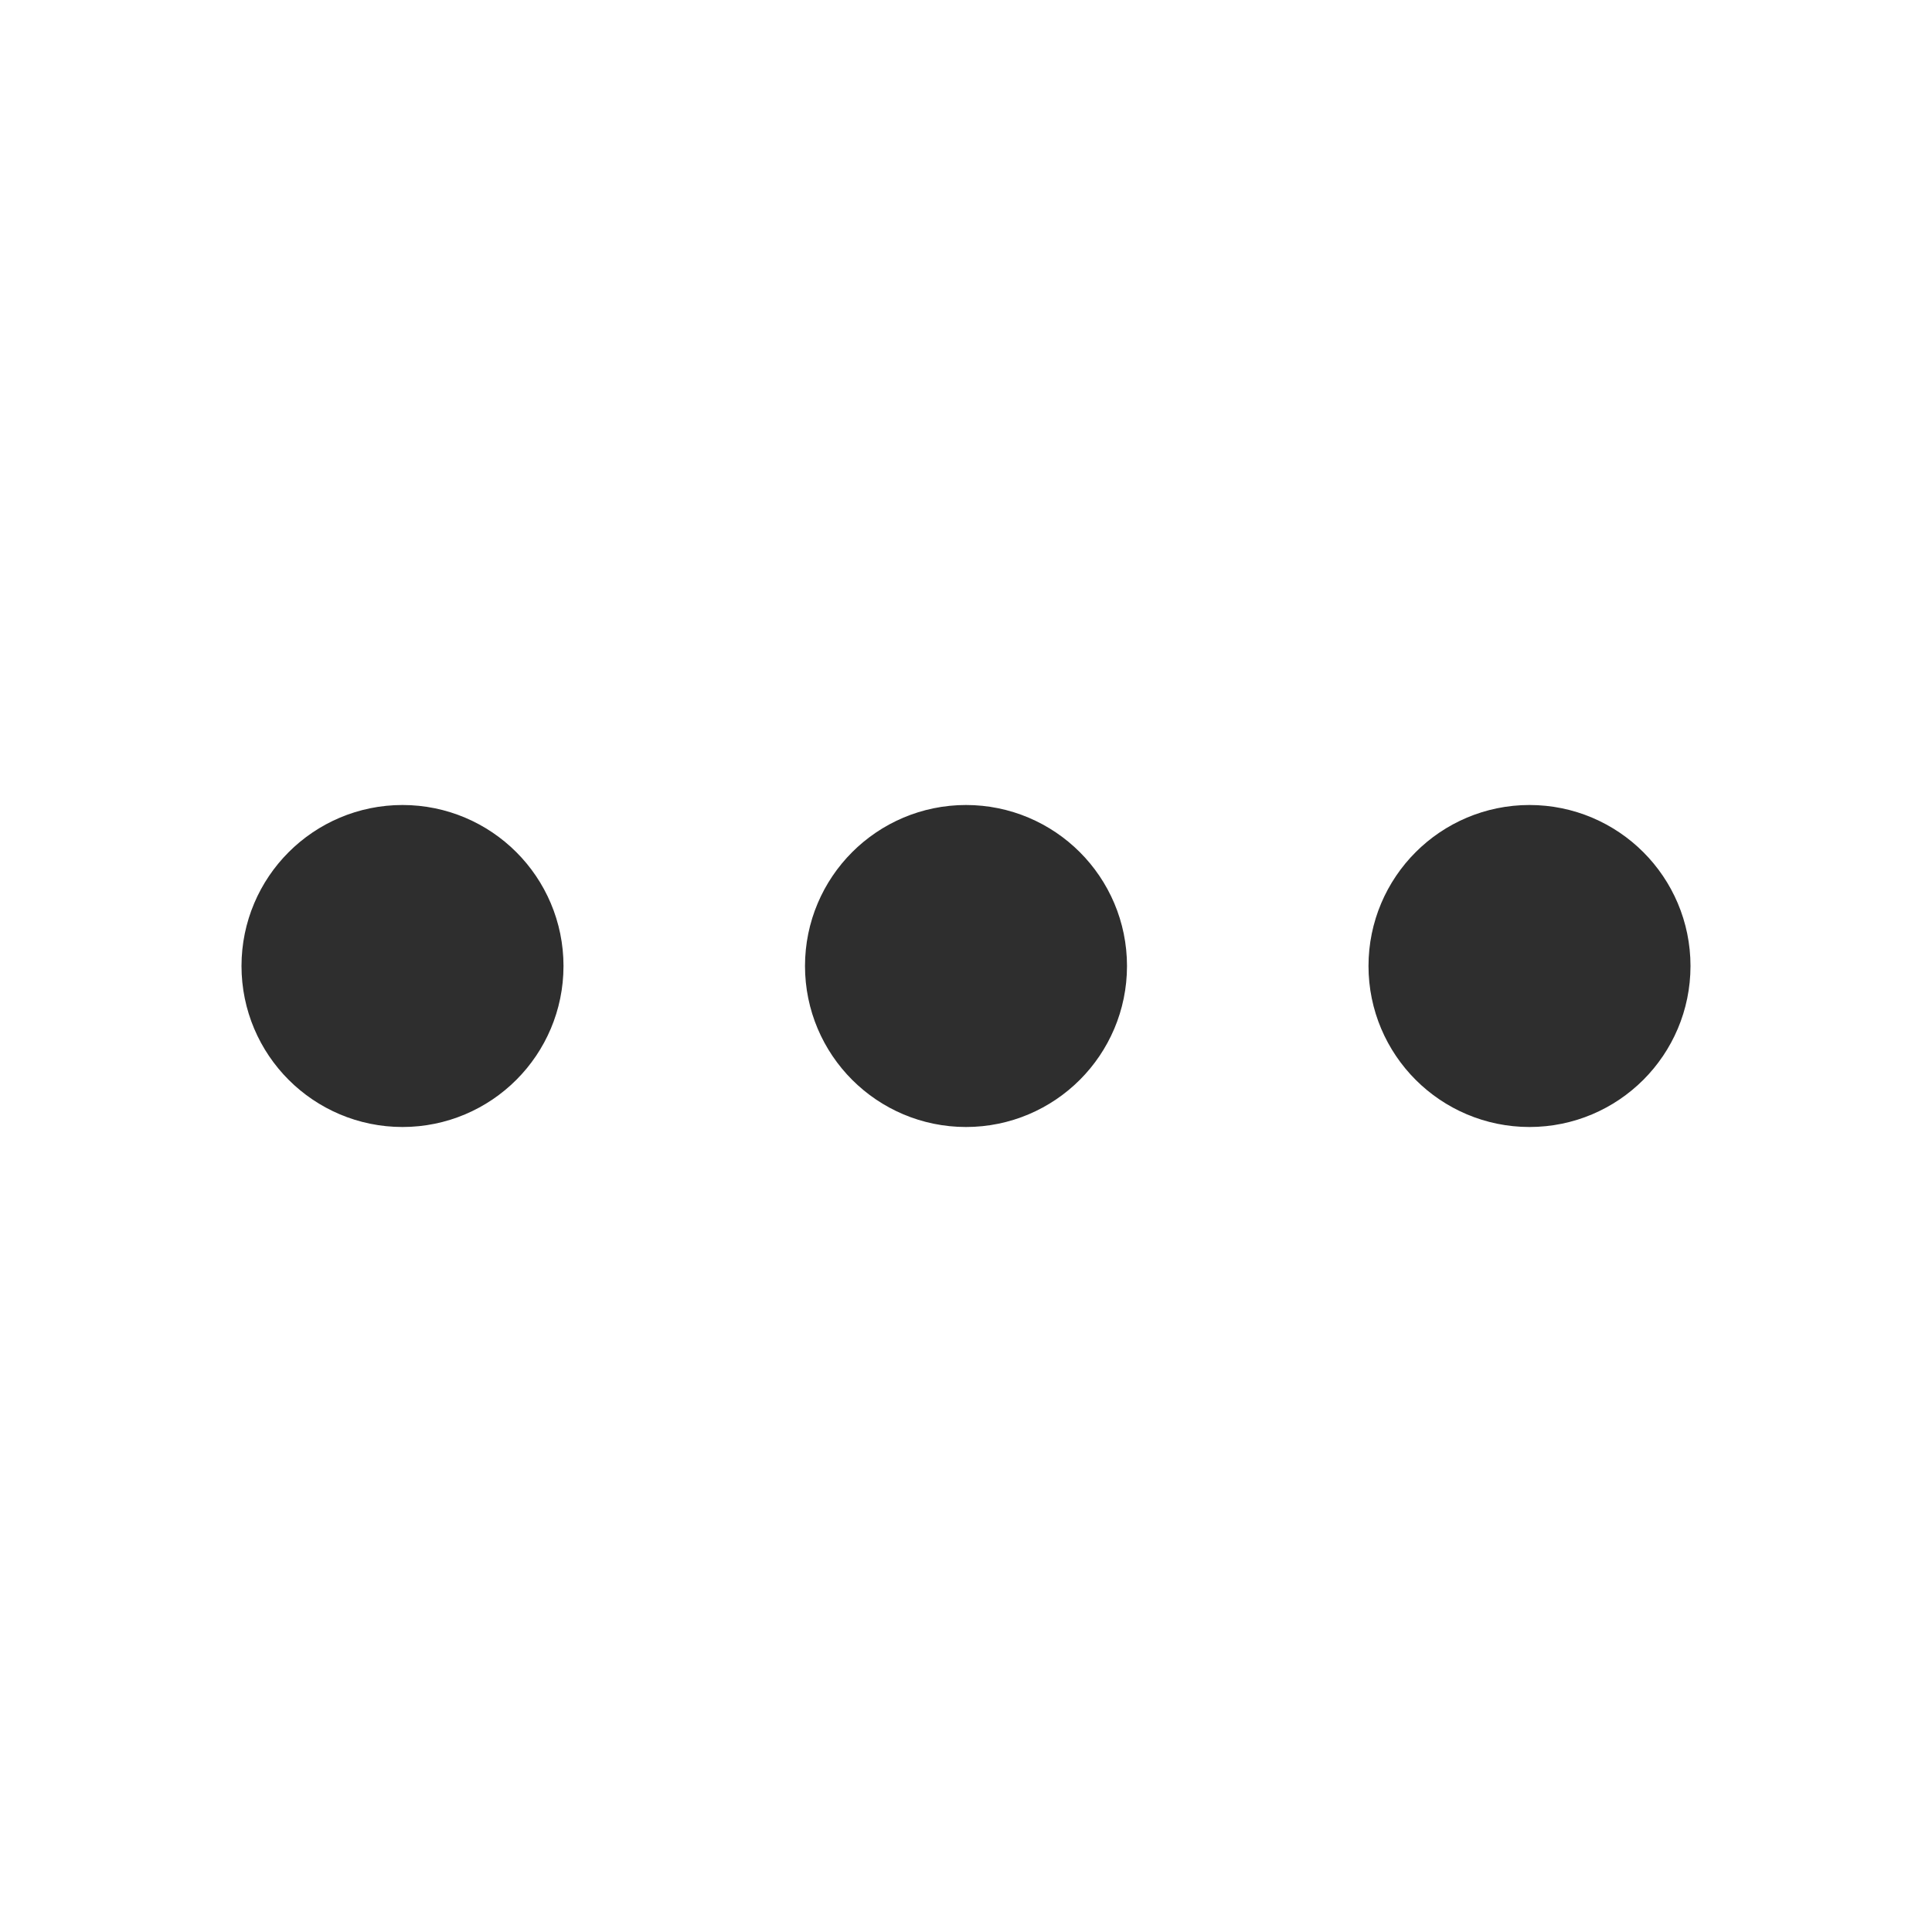
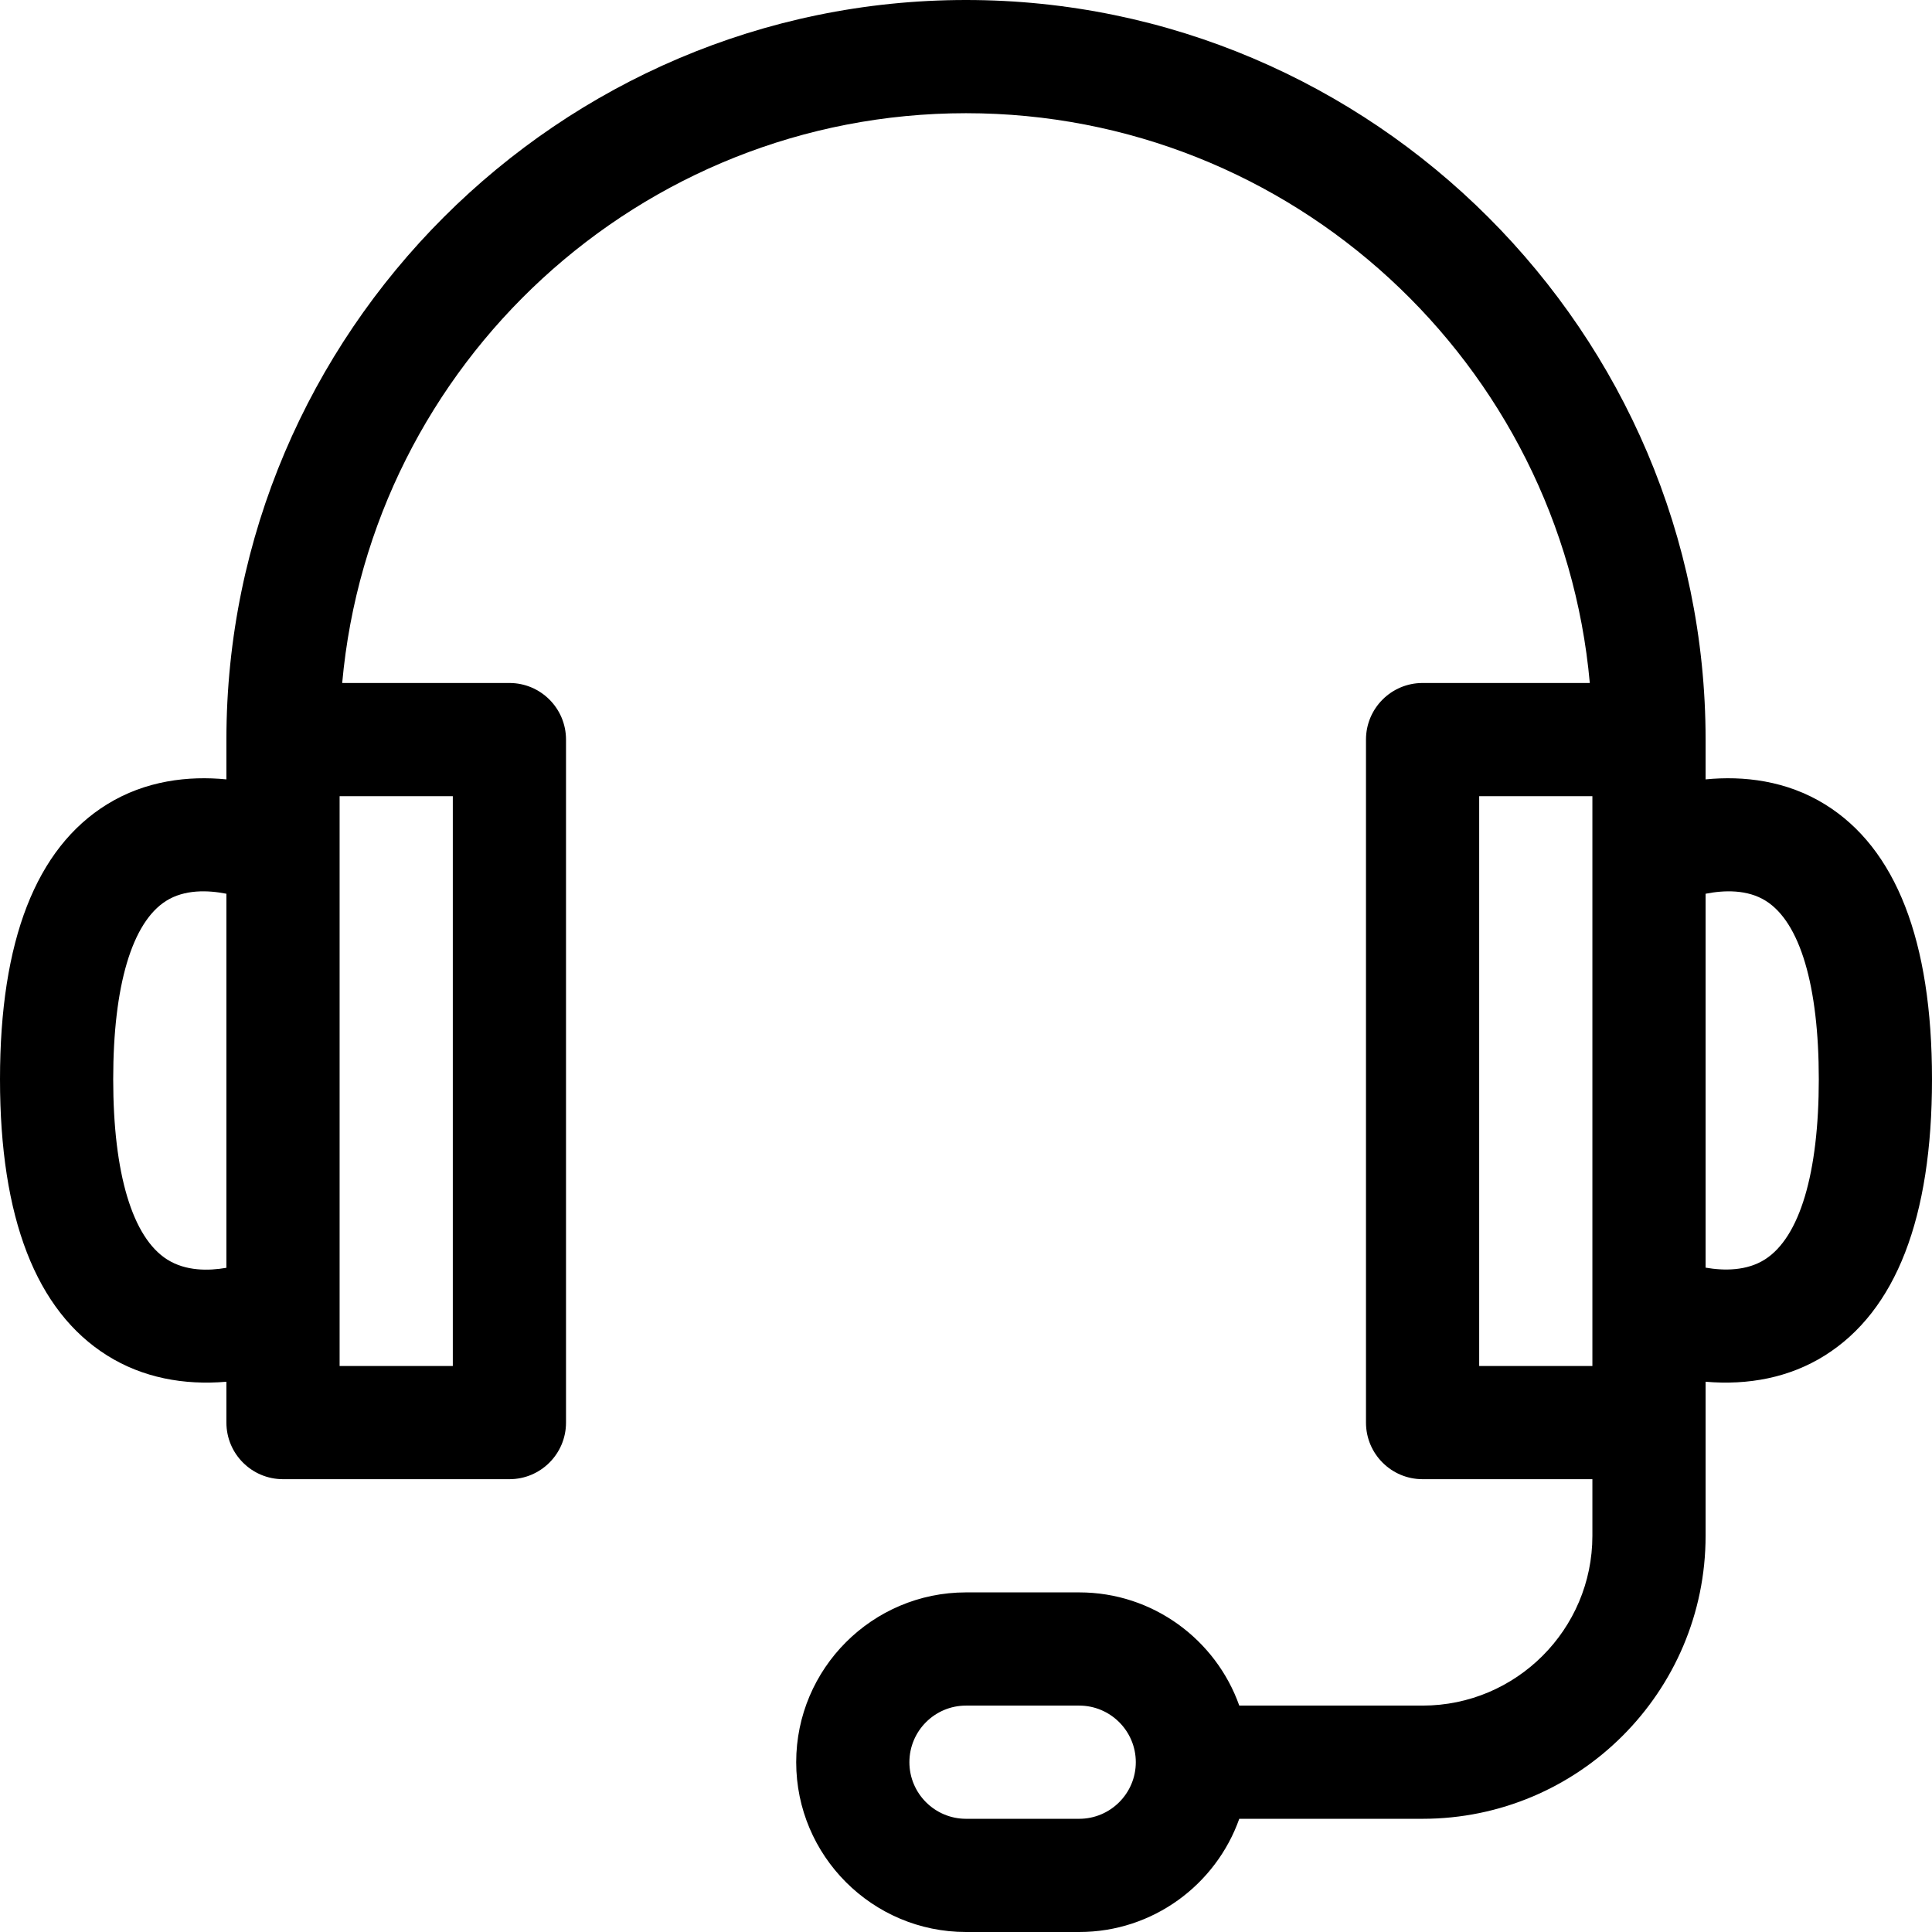
- <svg xmlns="http://www.w3.org/2000/svg" width="24" height="24" viewBox="0 0 24 24" fill="none">
-   <path d="M13 12C13 11.448 12.552 11 12 11C11.448 11 11 11.448 11 12C11 12.552 11.448 13 12 13C12.552 13 13 12.552 13 12Z" stroke="#2E2E2E" stroke-width="2" stroke-linecap="round" stroke-linejoin="round" />
-   <path d="M6 12C6 11.448 5.552 11 5 11C4.448 11 4 11.448 4 12C4 12.552 4.448 13 5 13C5.552 13 6 12.552 6 12Z" stroke="#2E2E2E" stroke-width="2" stroke-linecap="round" stroke-linejoin="round" />
-   <path d="M20 12C20 11.448 19.552 11 19 11C18.448 11 18 11.448 18 12C18 12.552 18.448 13 19 13C19.552 13 20 12.552 20 12Z" stroke="#2E2E2E" stroke-width="2" stroke-linecap="round" stroke-linejoin="round" />
+ <svg xmlns="http://www.w3.org/2000/svg" id="Capa_1" enable-background="new 0 0 512 512" height="40" viewBox="0 0 512 512" width="40">
+   <g>
+     <path d="m483.637 213.16c-10.222-6.317-21.601-7.603-31.637-6.615v-10.545c0-107.799-88.214-196-196-196-107.799 0-196 88.214-196 196v10.545c-10.036-.989-21.416.298-31.637 6.615-18.821 11.632-28.363 36.139-28.363 72.84 0 36.762 9.56 61.399 28.415 73.228 9.366 5.876 20.304 7.917 31.585 6.947v10.825c0 8.284 6.716 15 15 15h60c8.284 0 15-6.716 15-15v-181c0-8.284-6.716-15-15-15h-44.315c7.608-84.529 78.839-151 165.315-151s157.707 66.471 165.315 151h-44.315c-8.284 0-15 6.716-15 15v181c0 8.284 6.716 15 15 15h45v15c0 24.813-20.187 45-45 45h-48.58c-6.192-17.458-22.865-30-42.42-30h-30c-24.813 0-45 20.187-45 45s20.187 45 45 45h30c19.555 0 36.228-12.542 42.42-30h48.58c41.355 0 75-33.645 75-75 0-18.271 0-28.969 0-40.826 11.282.97 22.221-1.072 31.585-6.947 18.855-11.828 28.415-36.465 28.415-73.227 0-36.701-9.542-61.208-28.363-72.84zm-423.637 122.821c-4.786.833-10.768.891-15.642-2.167-9.259-5.808-14.358-22.789-14.358-47.814 0-24.785 4.985-41.569 14.036-47.259 4.894-3.077 11.06-2.858 15.964-1.89zm60-124.981v151h-30v-151zm166 271h-30c-8.271 0-15-6.729-15-15s6.729-15 15-15h30c8.271 0 15 6.729 15 15s-6.729 15-15 15zm136-120h-30v-151h30zm45.749-28.253c-4.848 3.095-10.896 3.035-15.749 2.194v-99.089c4.904-.968 11.069-1.187 15.964 1.89 9.051 5.689 14.036 22.473 14.036 47.258 0 24.923-5.062 41.88-14.251 47.747z" />
+   </g>
</svg>
